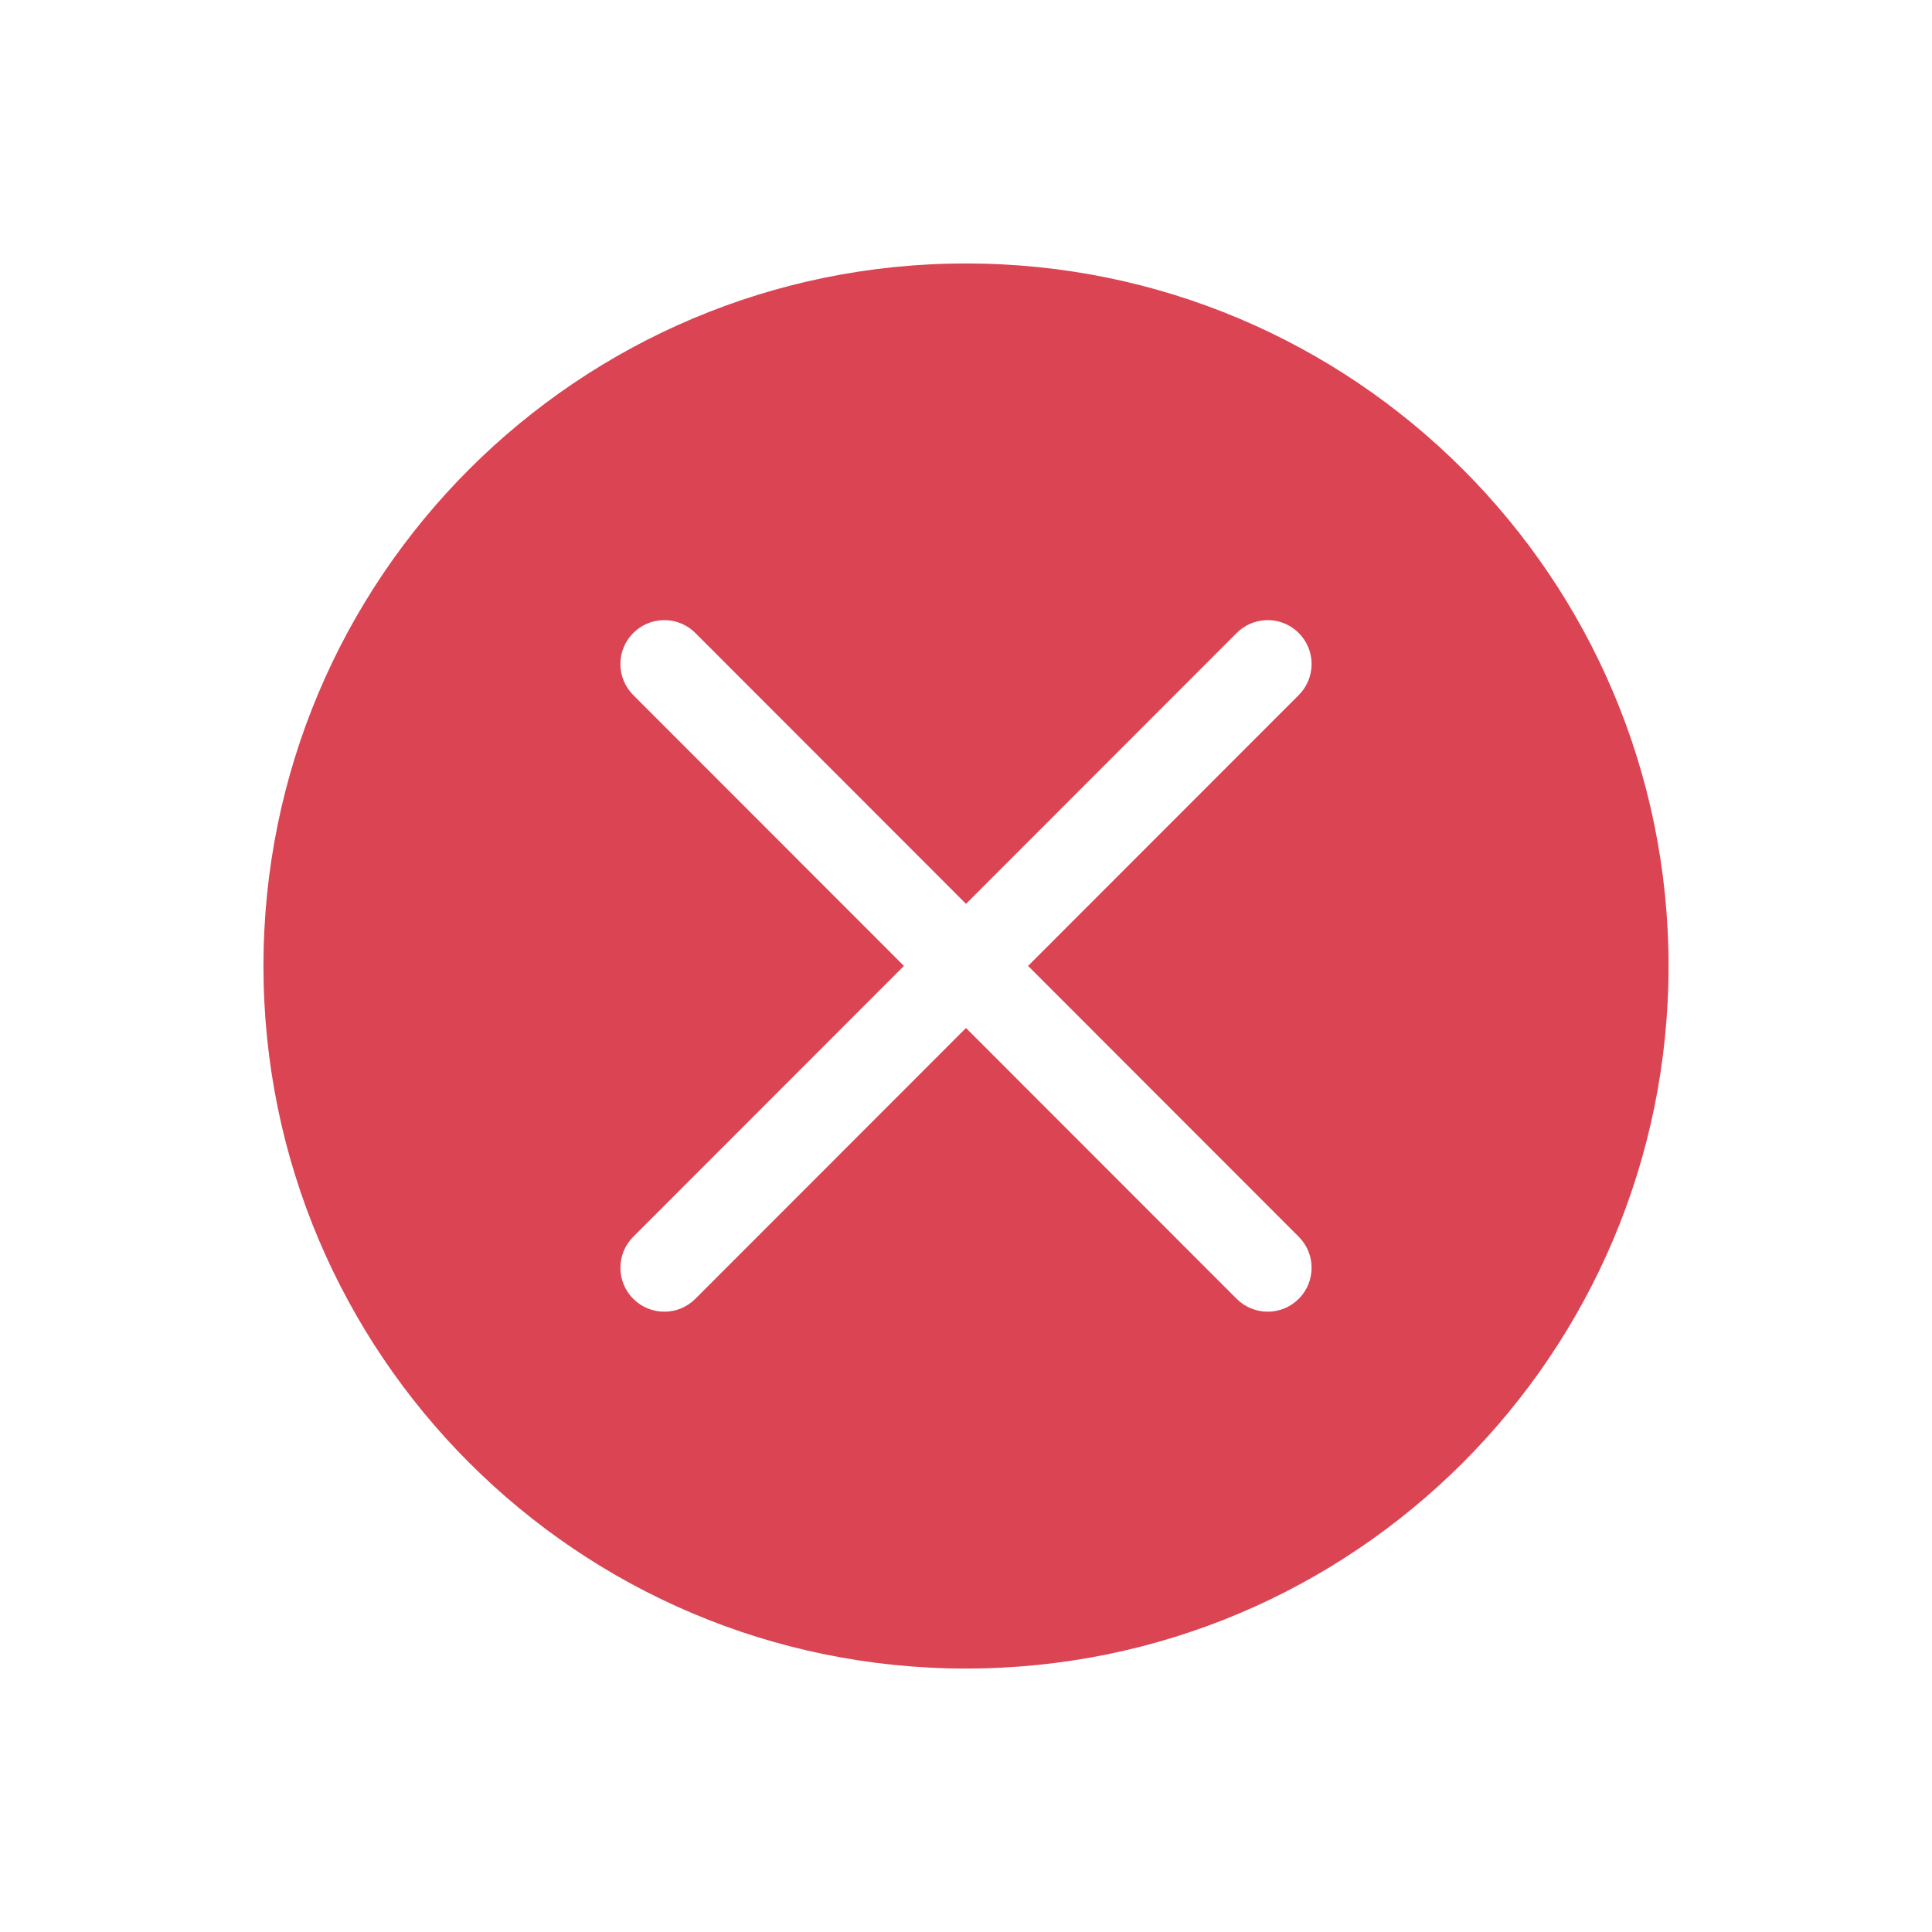
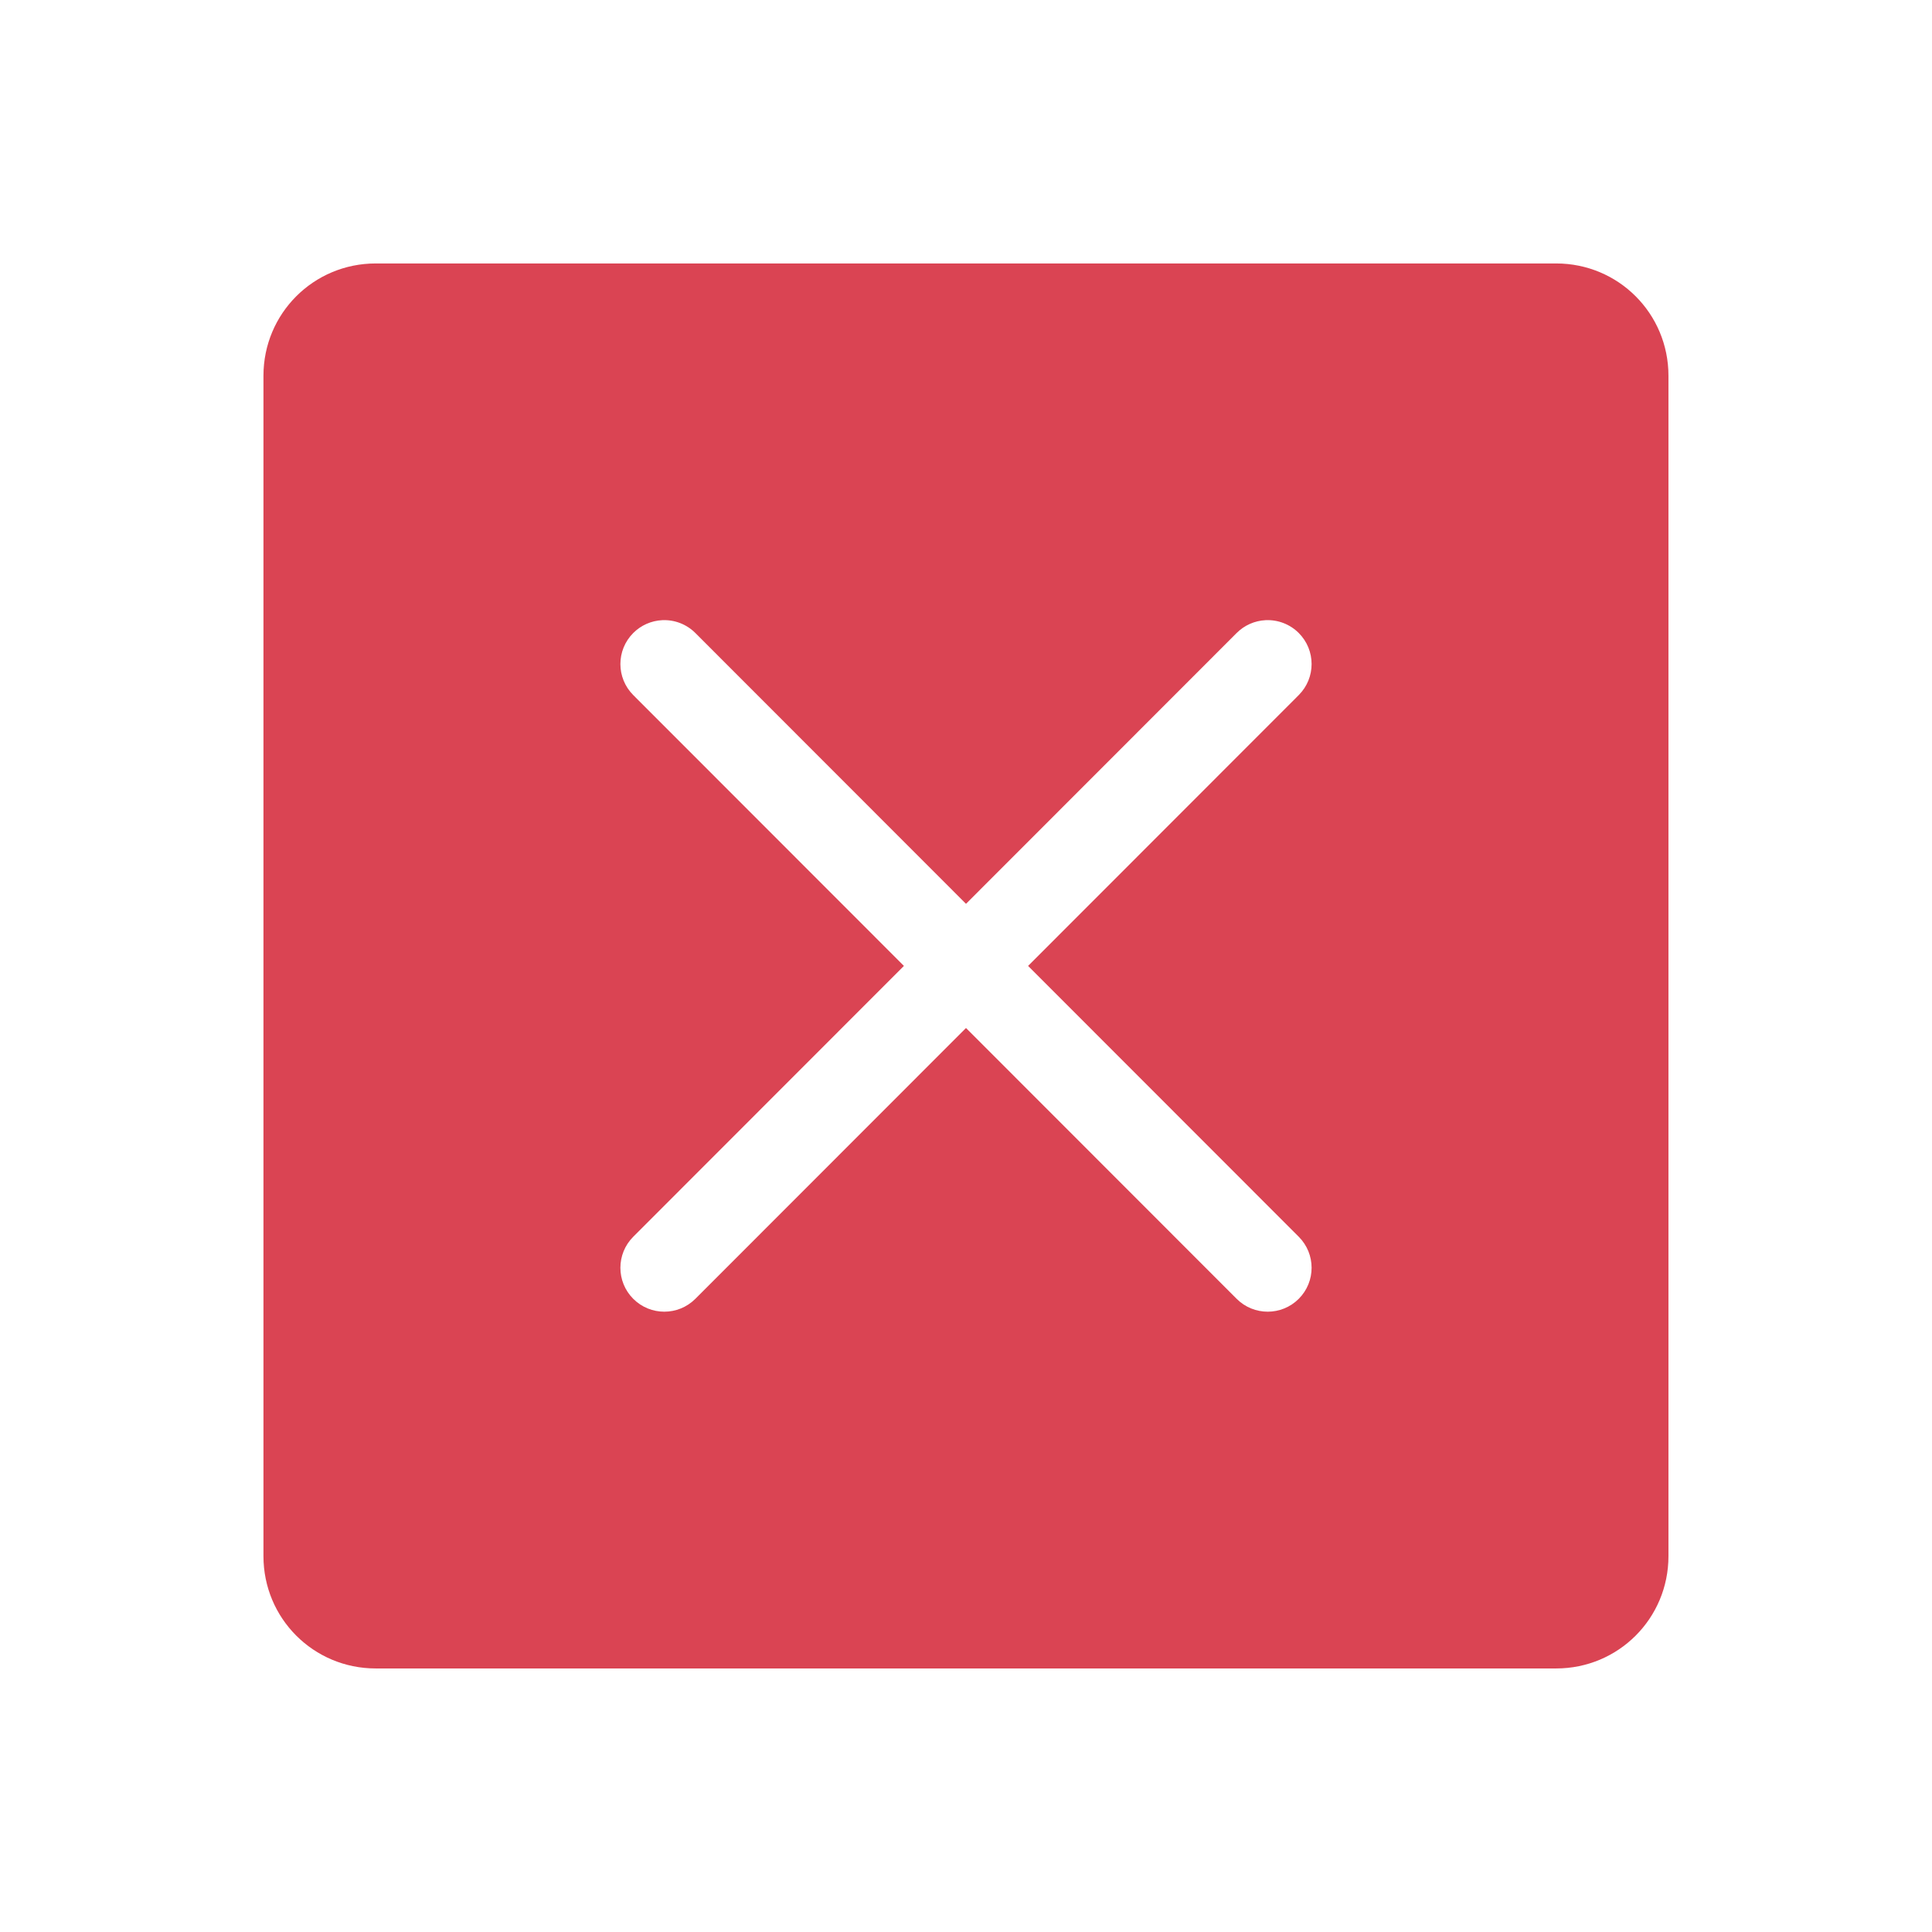
<svg xmlns="http://www.w3.org/2000/svg" version="1.1" viewBox="0 0 22 22">
  <style id="current-color-scheme" type="text/css">.ColorScheme-NegativeText {
            color:#da4453;
        }</style>
-   <path d="m11 3a8 8 0 0 0-8 8 8 8 0 0 0 8 8 8 8 0 0 0 8-8 8 8 0 0 0-8-8zm-3.459 4.062a0.5 0.5 0 0 1 0.377 0.146l3.082 3.084 3.082-3.084a0.5 0.5 0 0 1 0.33-0.146 0.5 0.5 0 0 1 0.377 0.146 0.5 0.5 0 0 1 0 0.707l-3.082 3.084 3.082 3.084a0.5 0.5 0 0 1 0 0.707 0.5 0.5 0 0 1-0.707 0l-3.082-3.084-3.082 3.084a0.5 0.5 0 0 1-0.707 0 0.5 0.5 0 0 1 0-0.707l3.082-3.084-3.082-3.084a0.5 0.5 0 0 1 0-0.707 0.5 0.5 0 0 1 0.33-0.146z" class="ColorScheme-NegativeText" fill="currentColor" />
+   <path d="m4.279 3c-0.709 0-1.279 0.57-1.279 1.279v13.441c0 0.709 0.57 1.279 1.279 1.279h13.441c0.709 0 1.279-0.57 1.279-1.279v-13.441c0-0.709-0.57-1.279-1.279-1.279h-13.441zm3.262 4.062a0.5 0.5 0 0 1 0.377 0.146l3.082 3.084 3.082-3.084a0.5 0.5 0 0 1 0.33-0.146 0.5 0.5 0 0 1 0.377 0.146 0.5 0.5 0 0 1 0 0.707l-3.082 3.084 3.082 3.084a0.5 0.5 0 0 1 0 0.707 0.5 0.5 0 0 1-0.707 0l-3.082-3.084-3.082 3.084a0.5 0.5 0 0 1-0.707 0 0.5 0.5 0 0 1 0-0.707l3.082-3.084-3.082-3.084a0.5 0.5 0 0 1 0-0.707 0.5 0.5 0 0 1 0.33-0.146z" class="ColorScheme-NegativeText" fill="currentColor" />
</svg>
